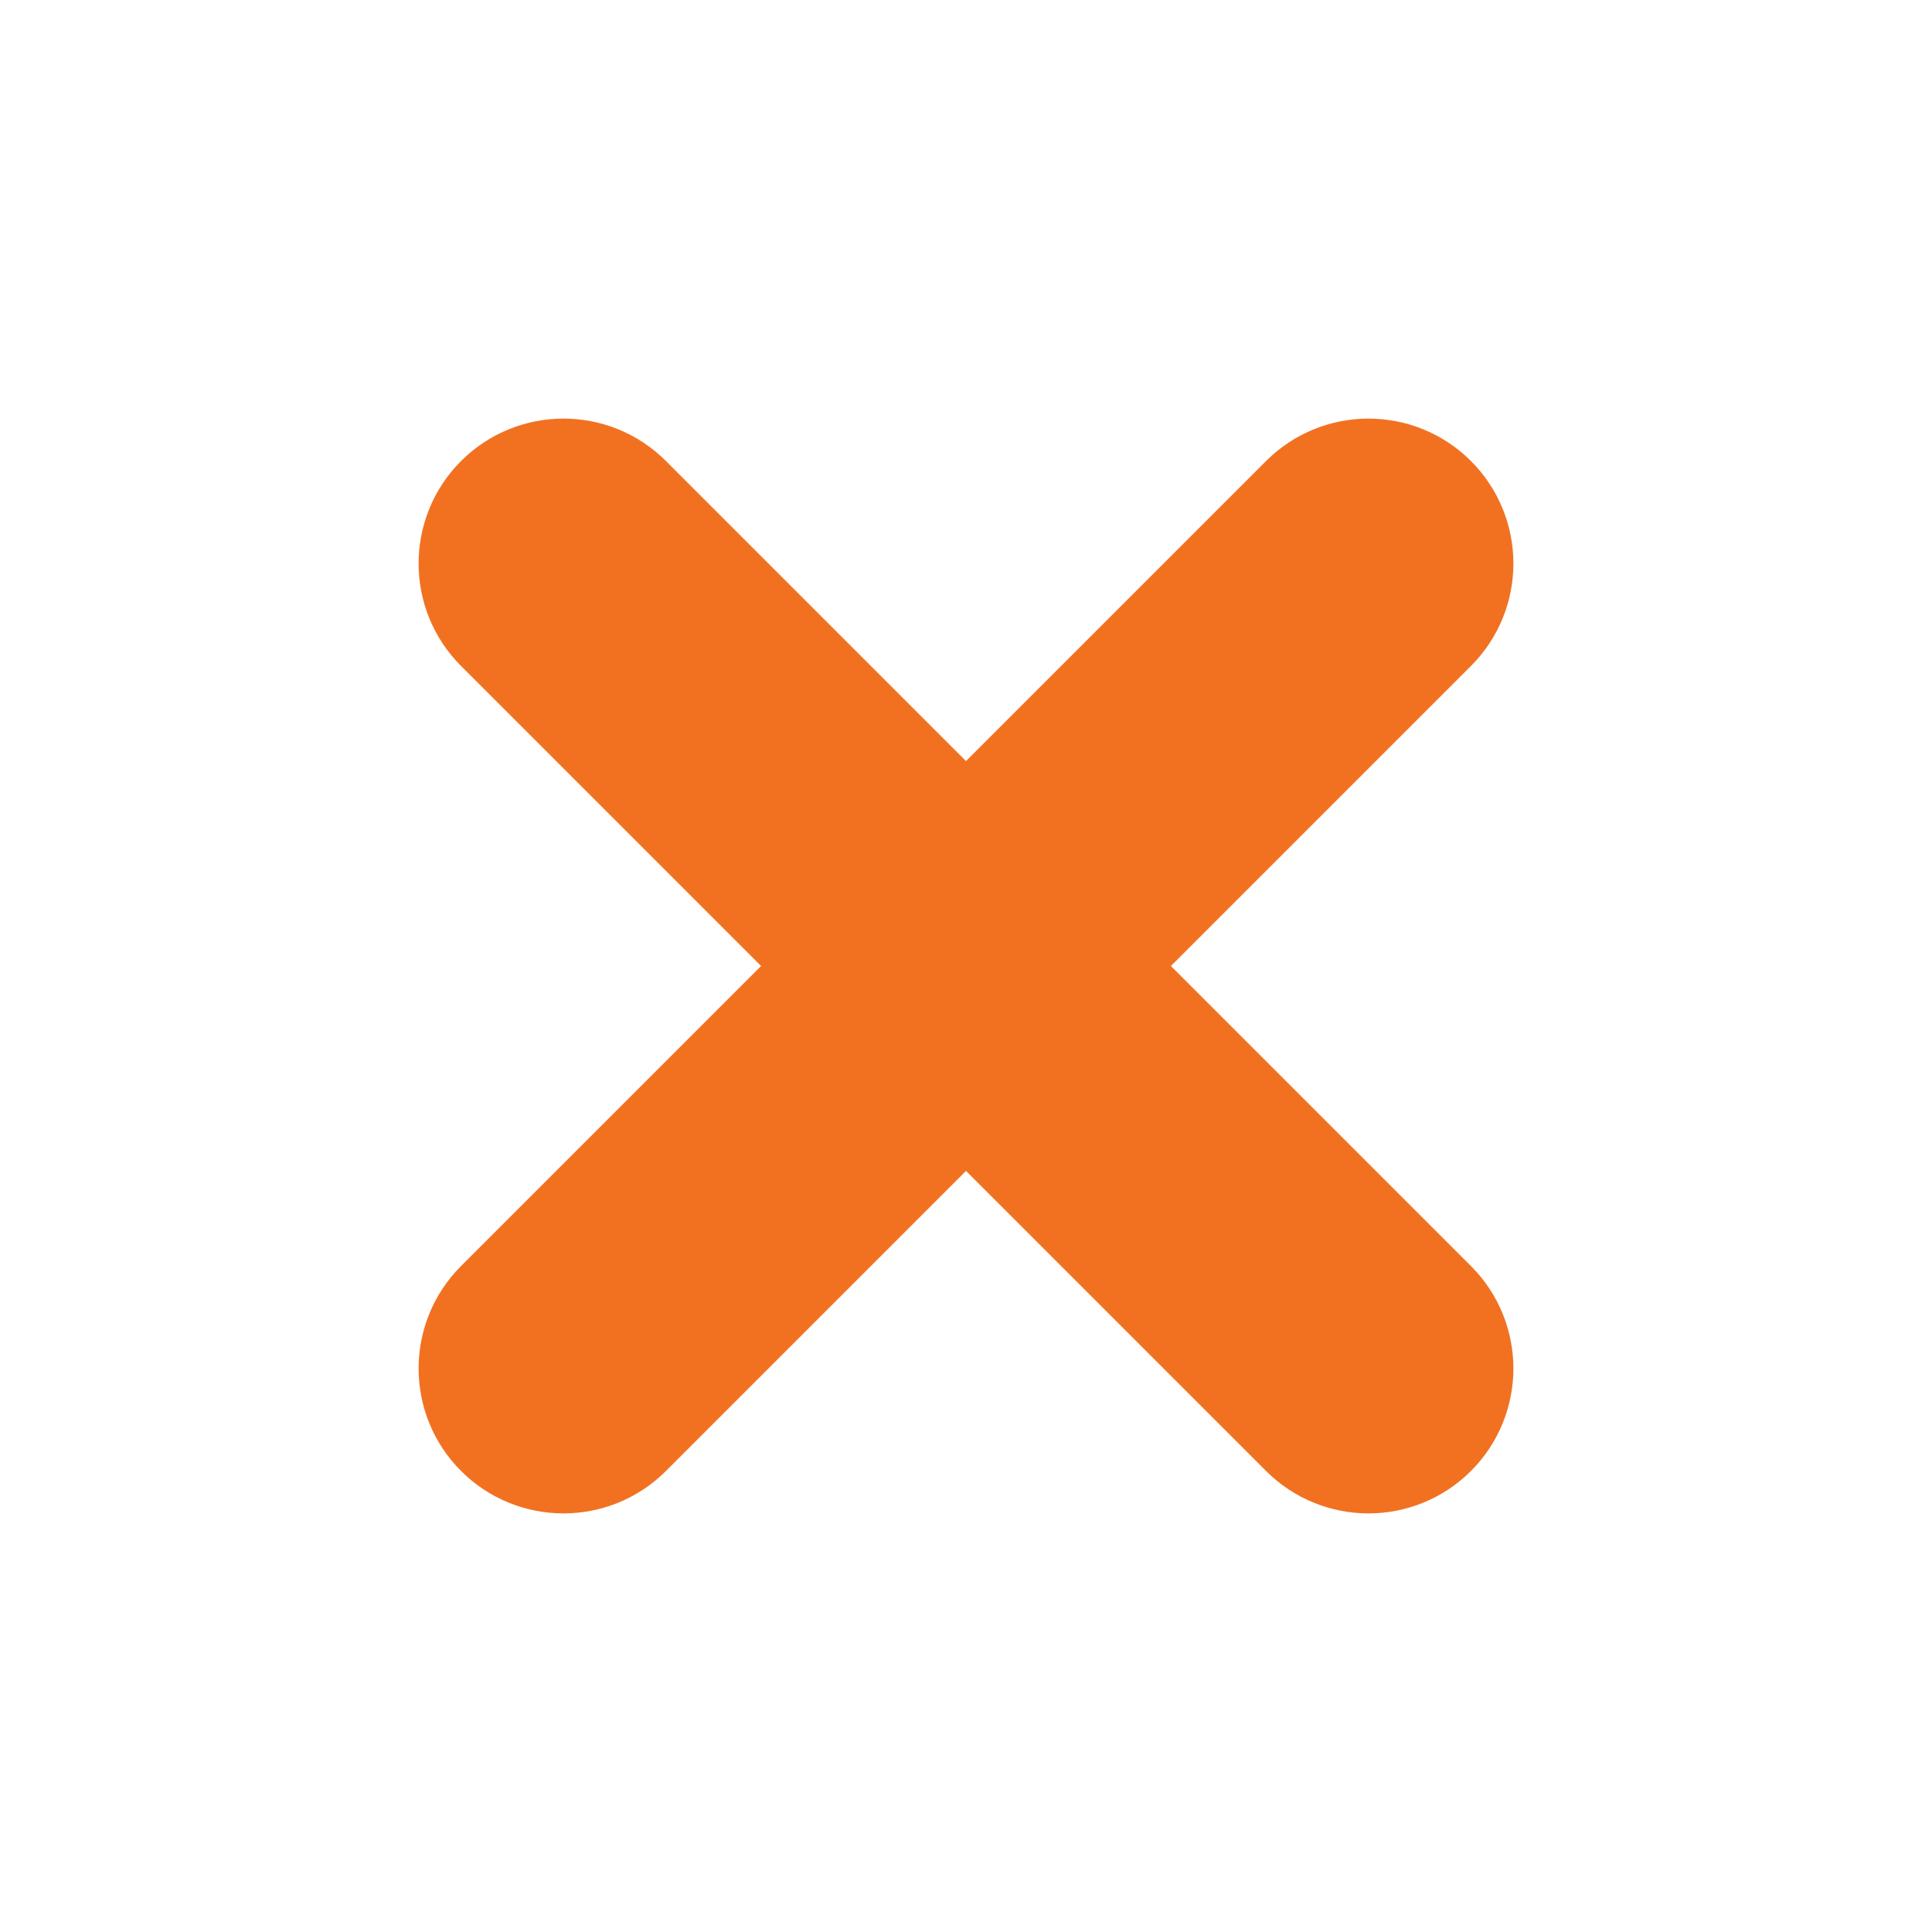
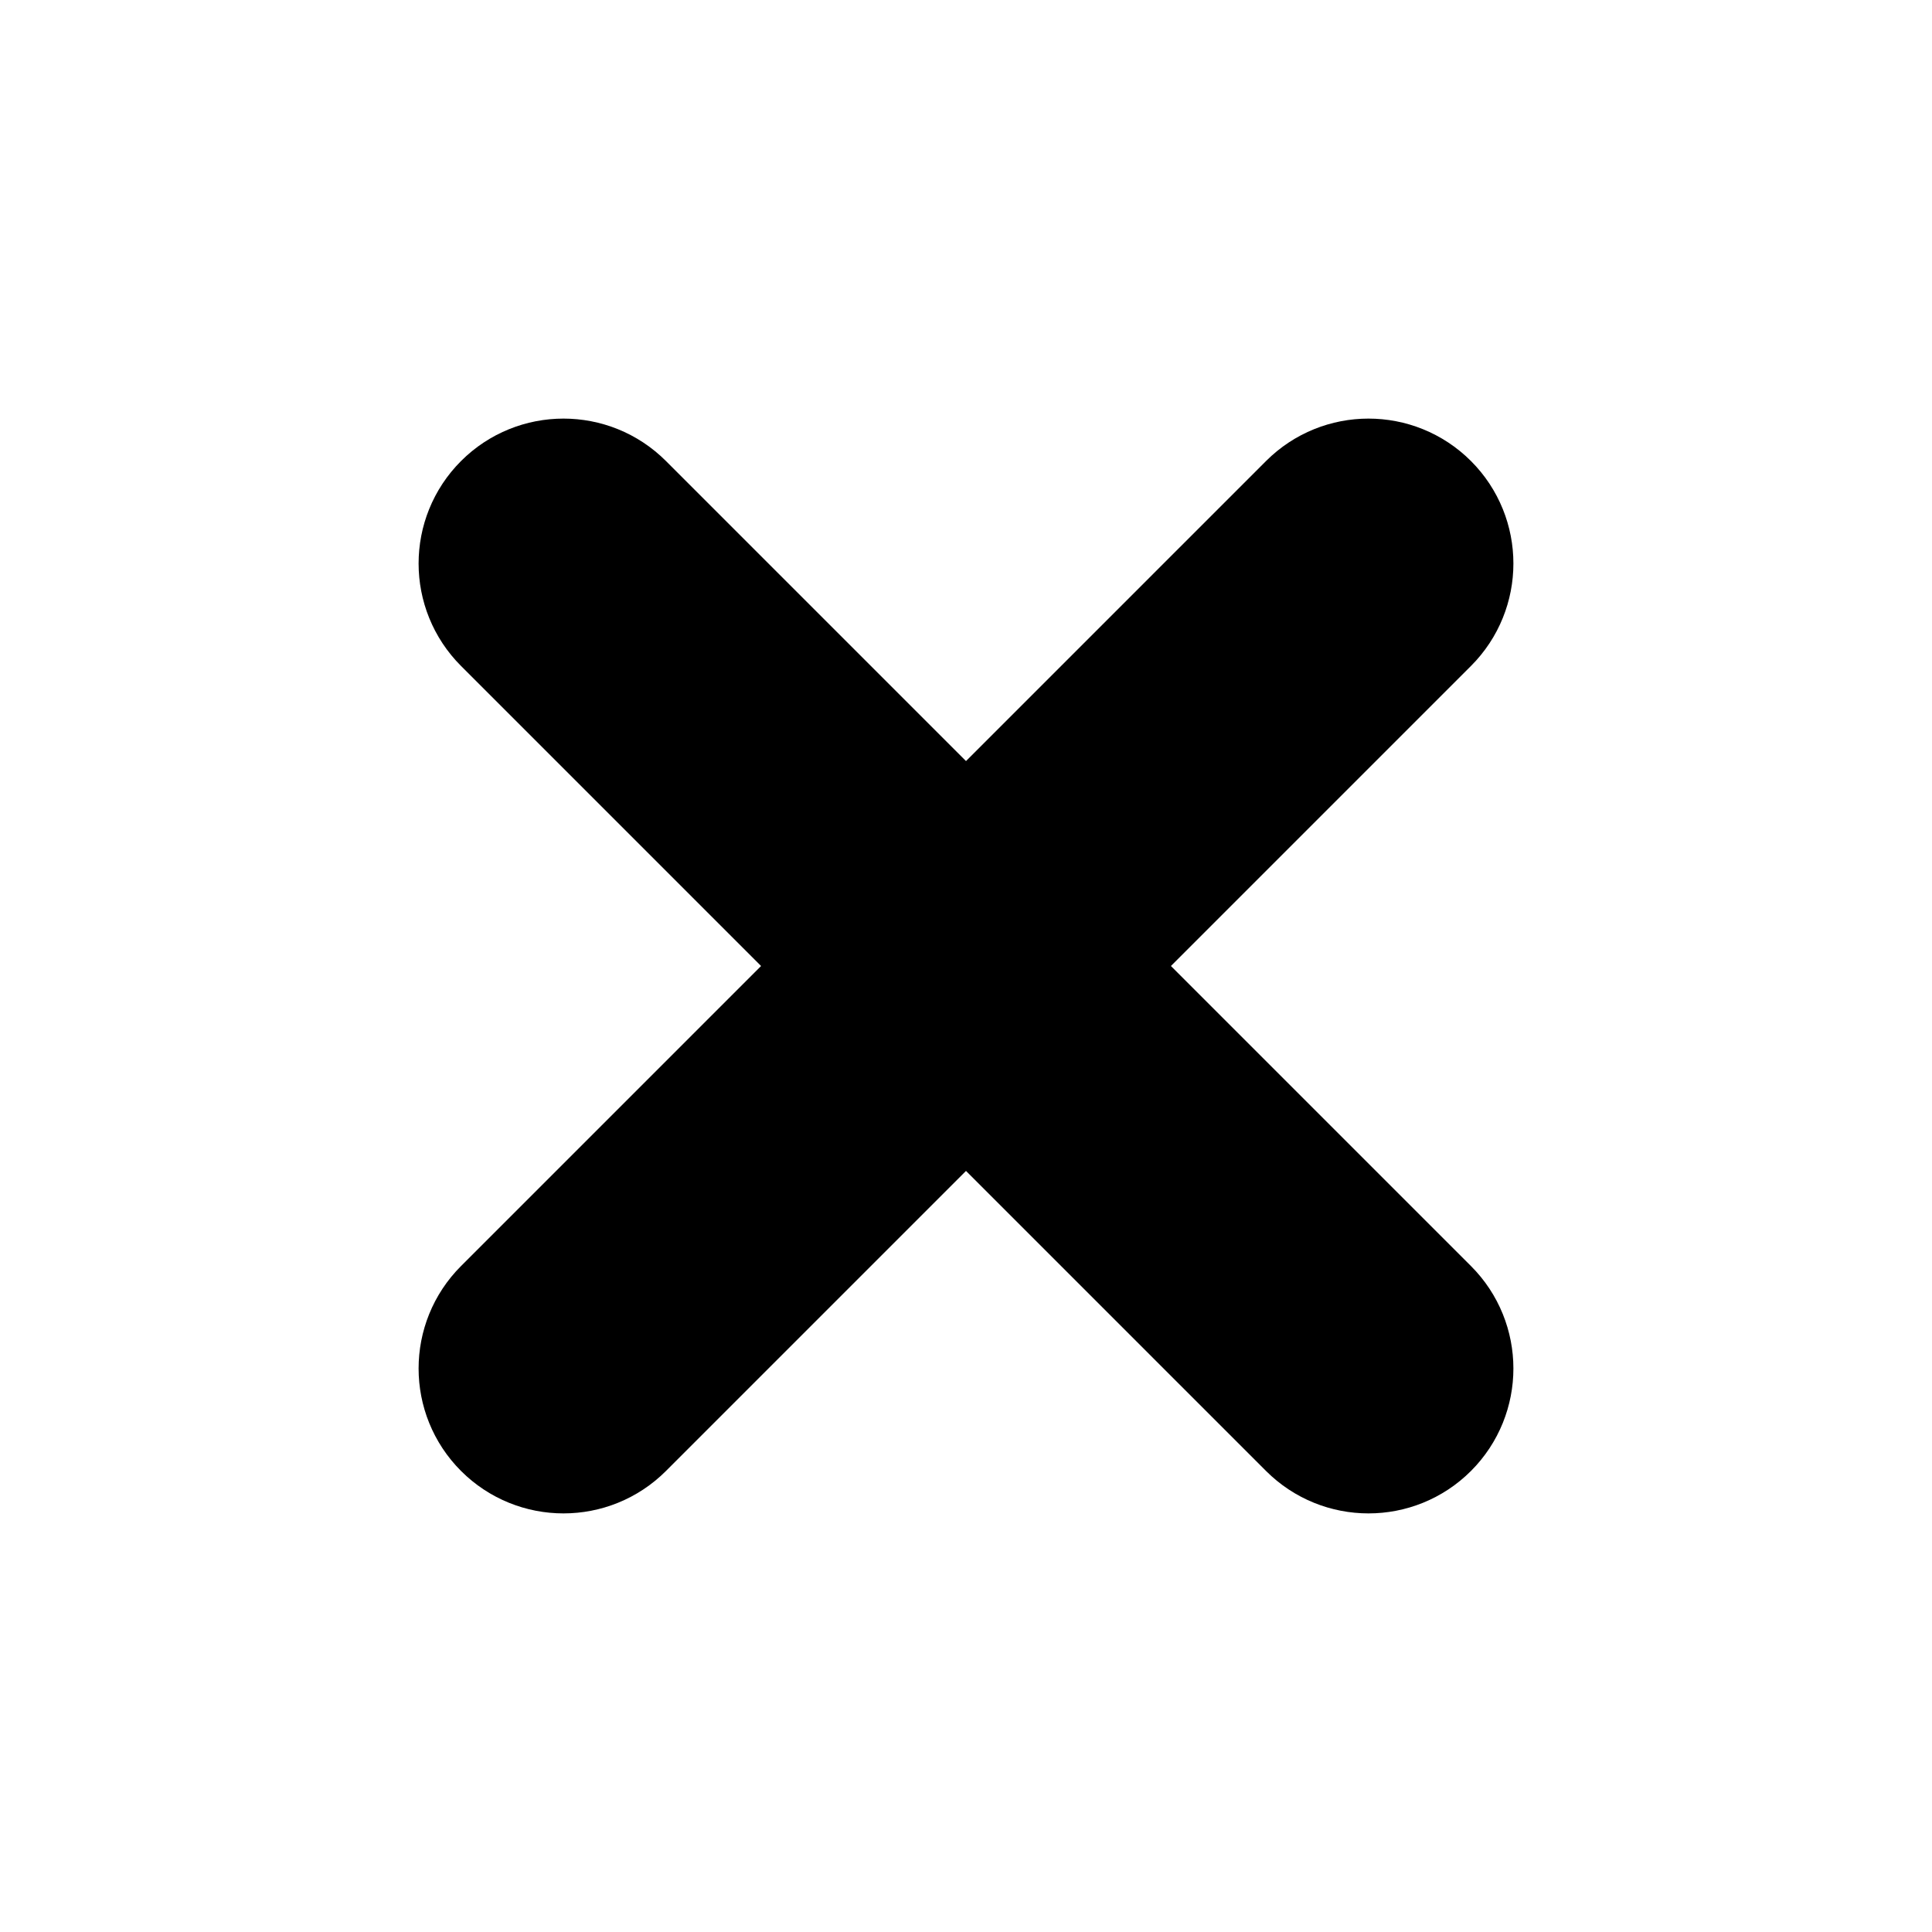
<svg xmlns="http://www.w3.org/2000/svg" width="30" height="30" viewBox="0 0 30 30" fill="none">
-   <path fill-rule="evenodd" clip-rule="evenodd" d="M7.866 7.866C8.354 7.378 9.146 7.378 9.634 7.866L15 13.232L20.366 7.866C20.854 7.378 21.646 7.378 22.134 7.866C22.622 8.354 22.622 9.146 22.134 9.634L16.768 15L22.134 20.366C22.622 20.854 22.622 21.646 22.134 22.134C21.646 22.622 20.854 22.622 20.366 22.134L15 16.768L9.634 22.134C9.146 22.622 8.354 22.622 7.866 22.134C7.378 21.646 7.378 20.854 7.866 20.366L13.232 15L7.866 9.634C7.378 9.146 7.378 8.354 7.866 7.866Z" fill="#F27121" stroke="#F27121" stroke-width="2" stroke-linecap="round" stroke-linejoin="round" />
+   <path fill-rule="evenodd" clip-rule="evenodd" d="M7.866 7.866C8.354 7.378 9.146 7.378 9.634 7.866L15 13.232L20.366 7.866C20.854 7.378 21.646 7.378 22.134 7.866C22.622 8.354 22.622 9.146 22.134 9.634L16.768 15L22.134 20.366C22.622 20.854 22.622 21.646 22.134 22.134C21.646 22.622 20.854 22.622 20.366 22.134L15 16.768L9.634 22.134C9.146 22.622 8.354 22.622 7.866 22.134C7.378 21.646 7.378 20.854 7.866 20.366L13.232 15L7.866 9.634C7.378 9.146 7.378 8.354 7.866 7.866Z" fill="currentColor" stroke="currentColor" stroke-width="2" stroke-linecap="round" stroke-linejoin="round" />
</svg>
